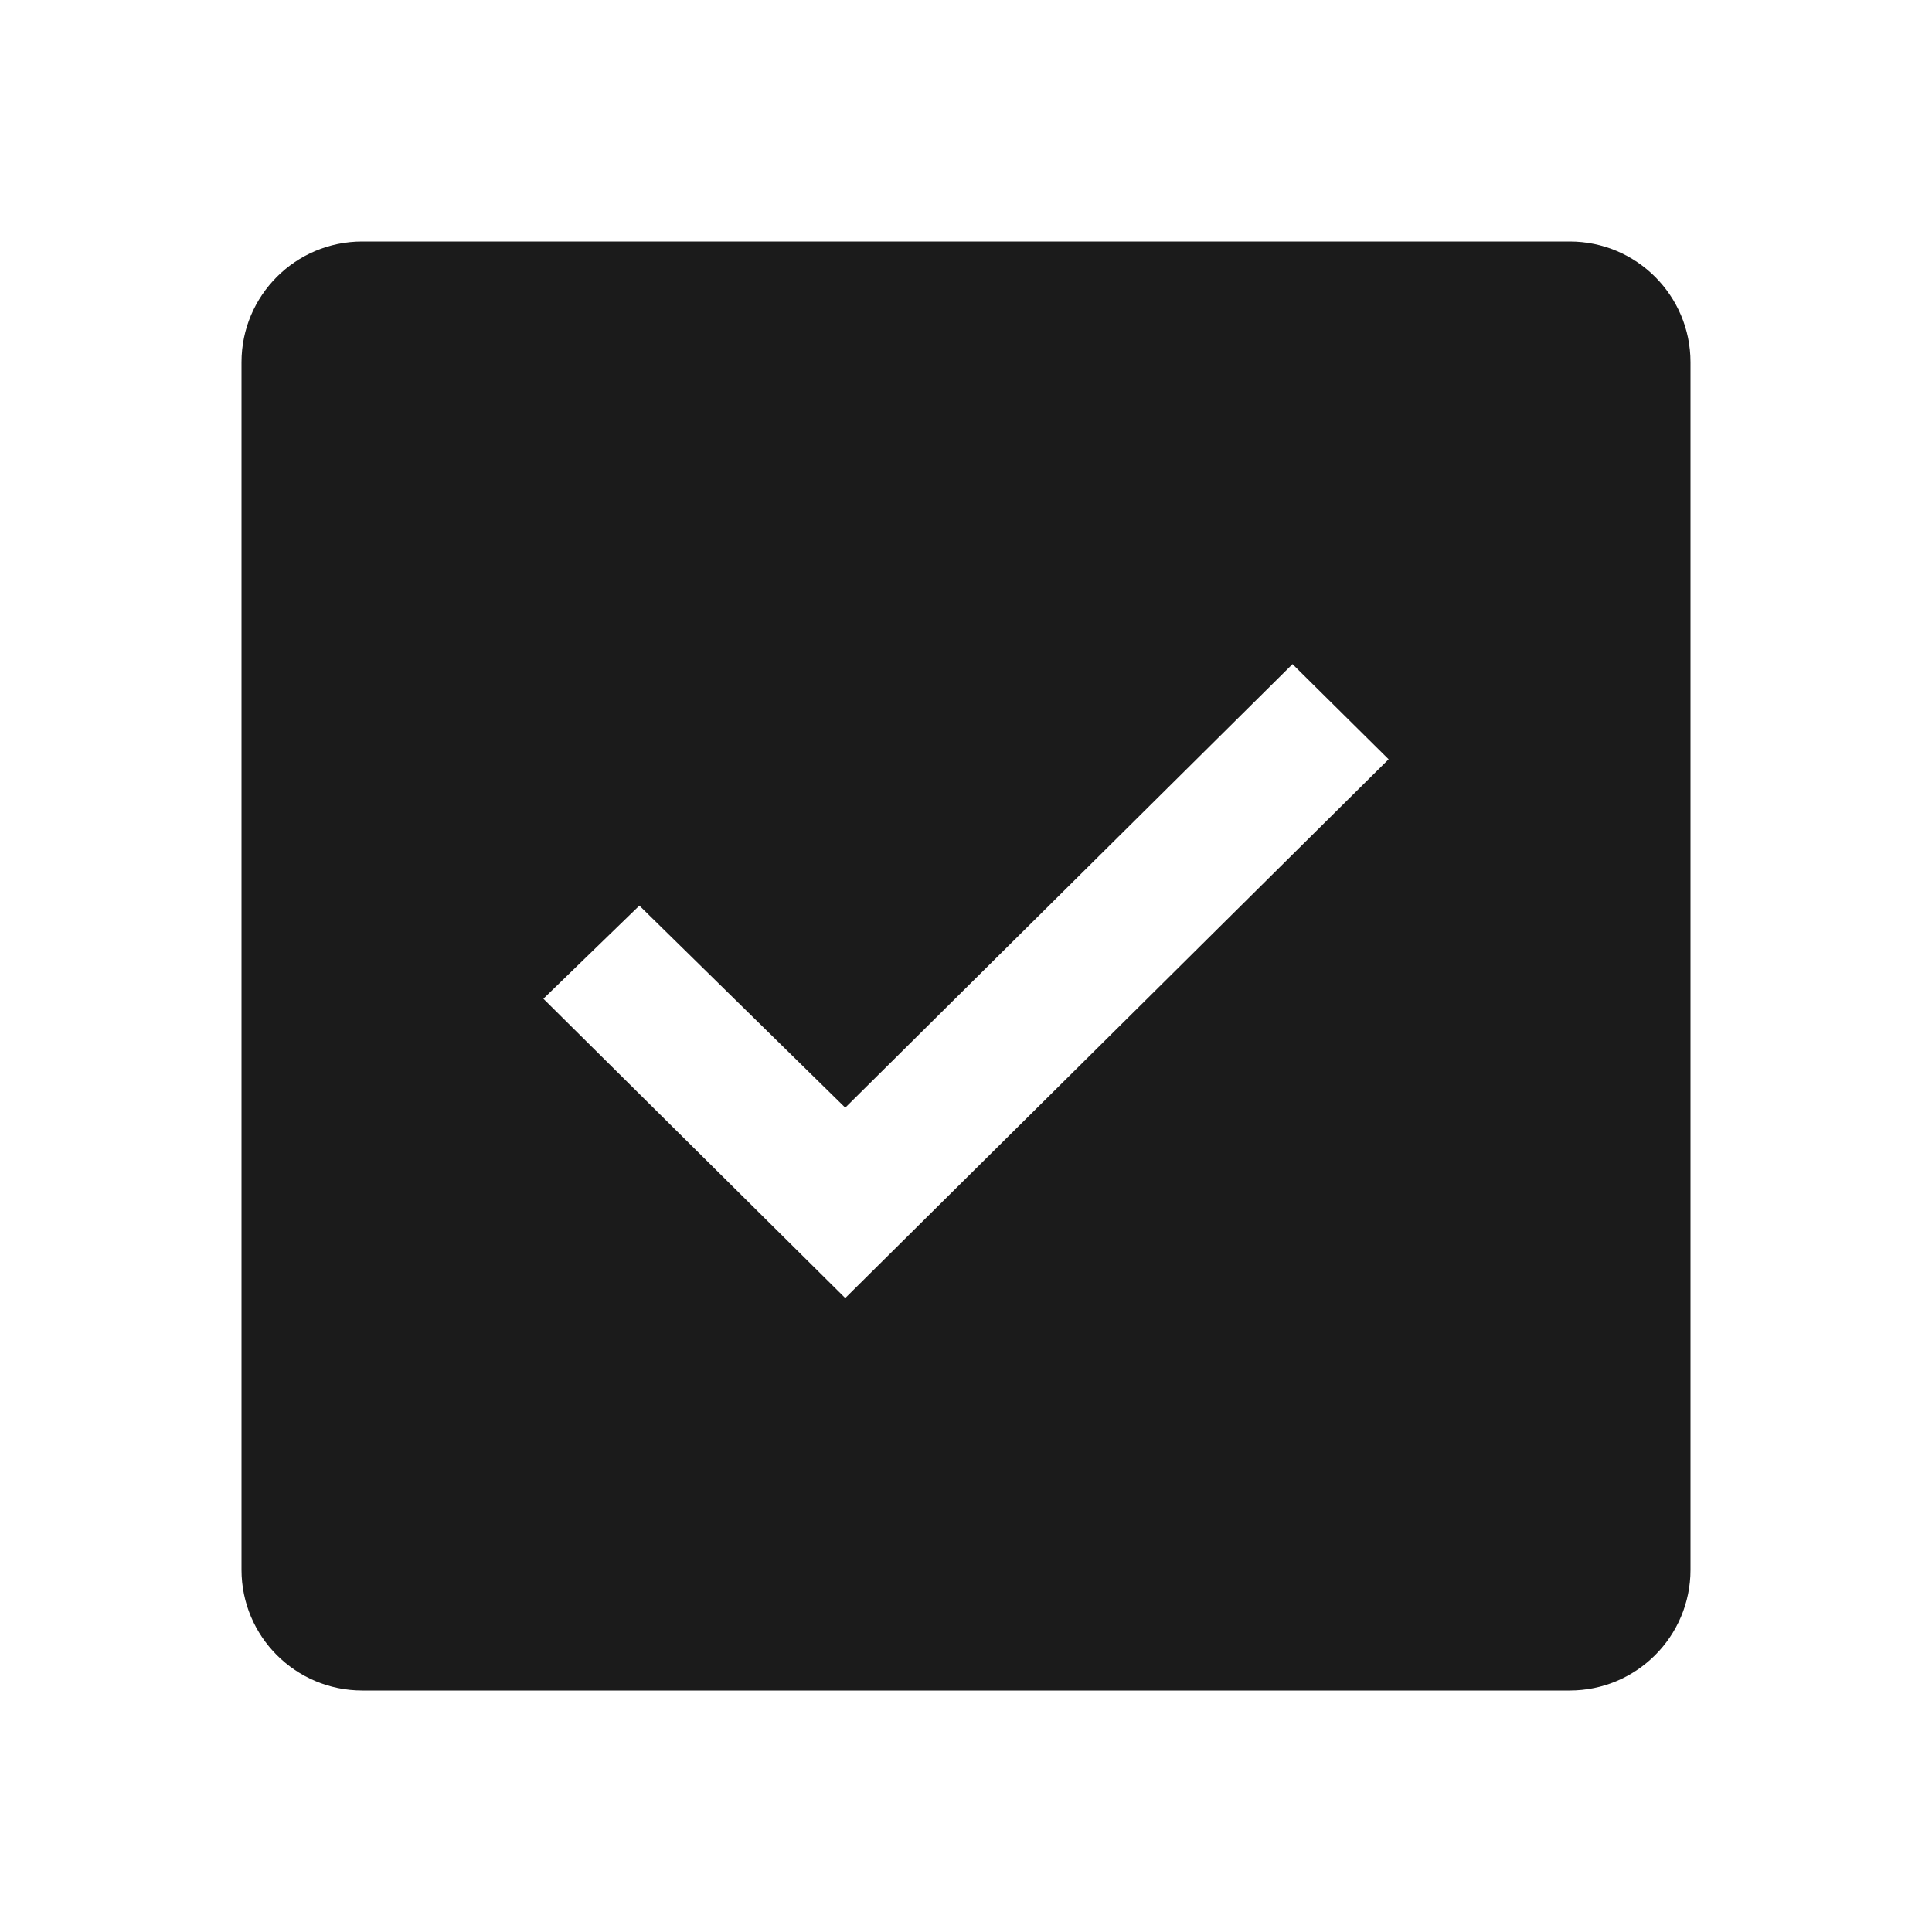
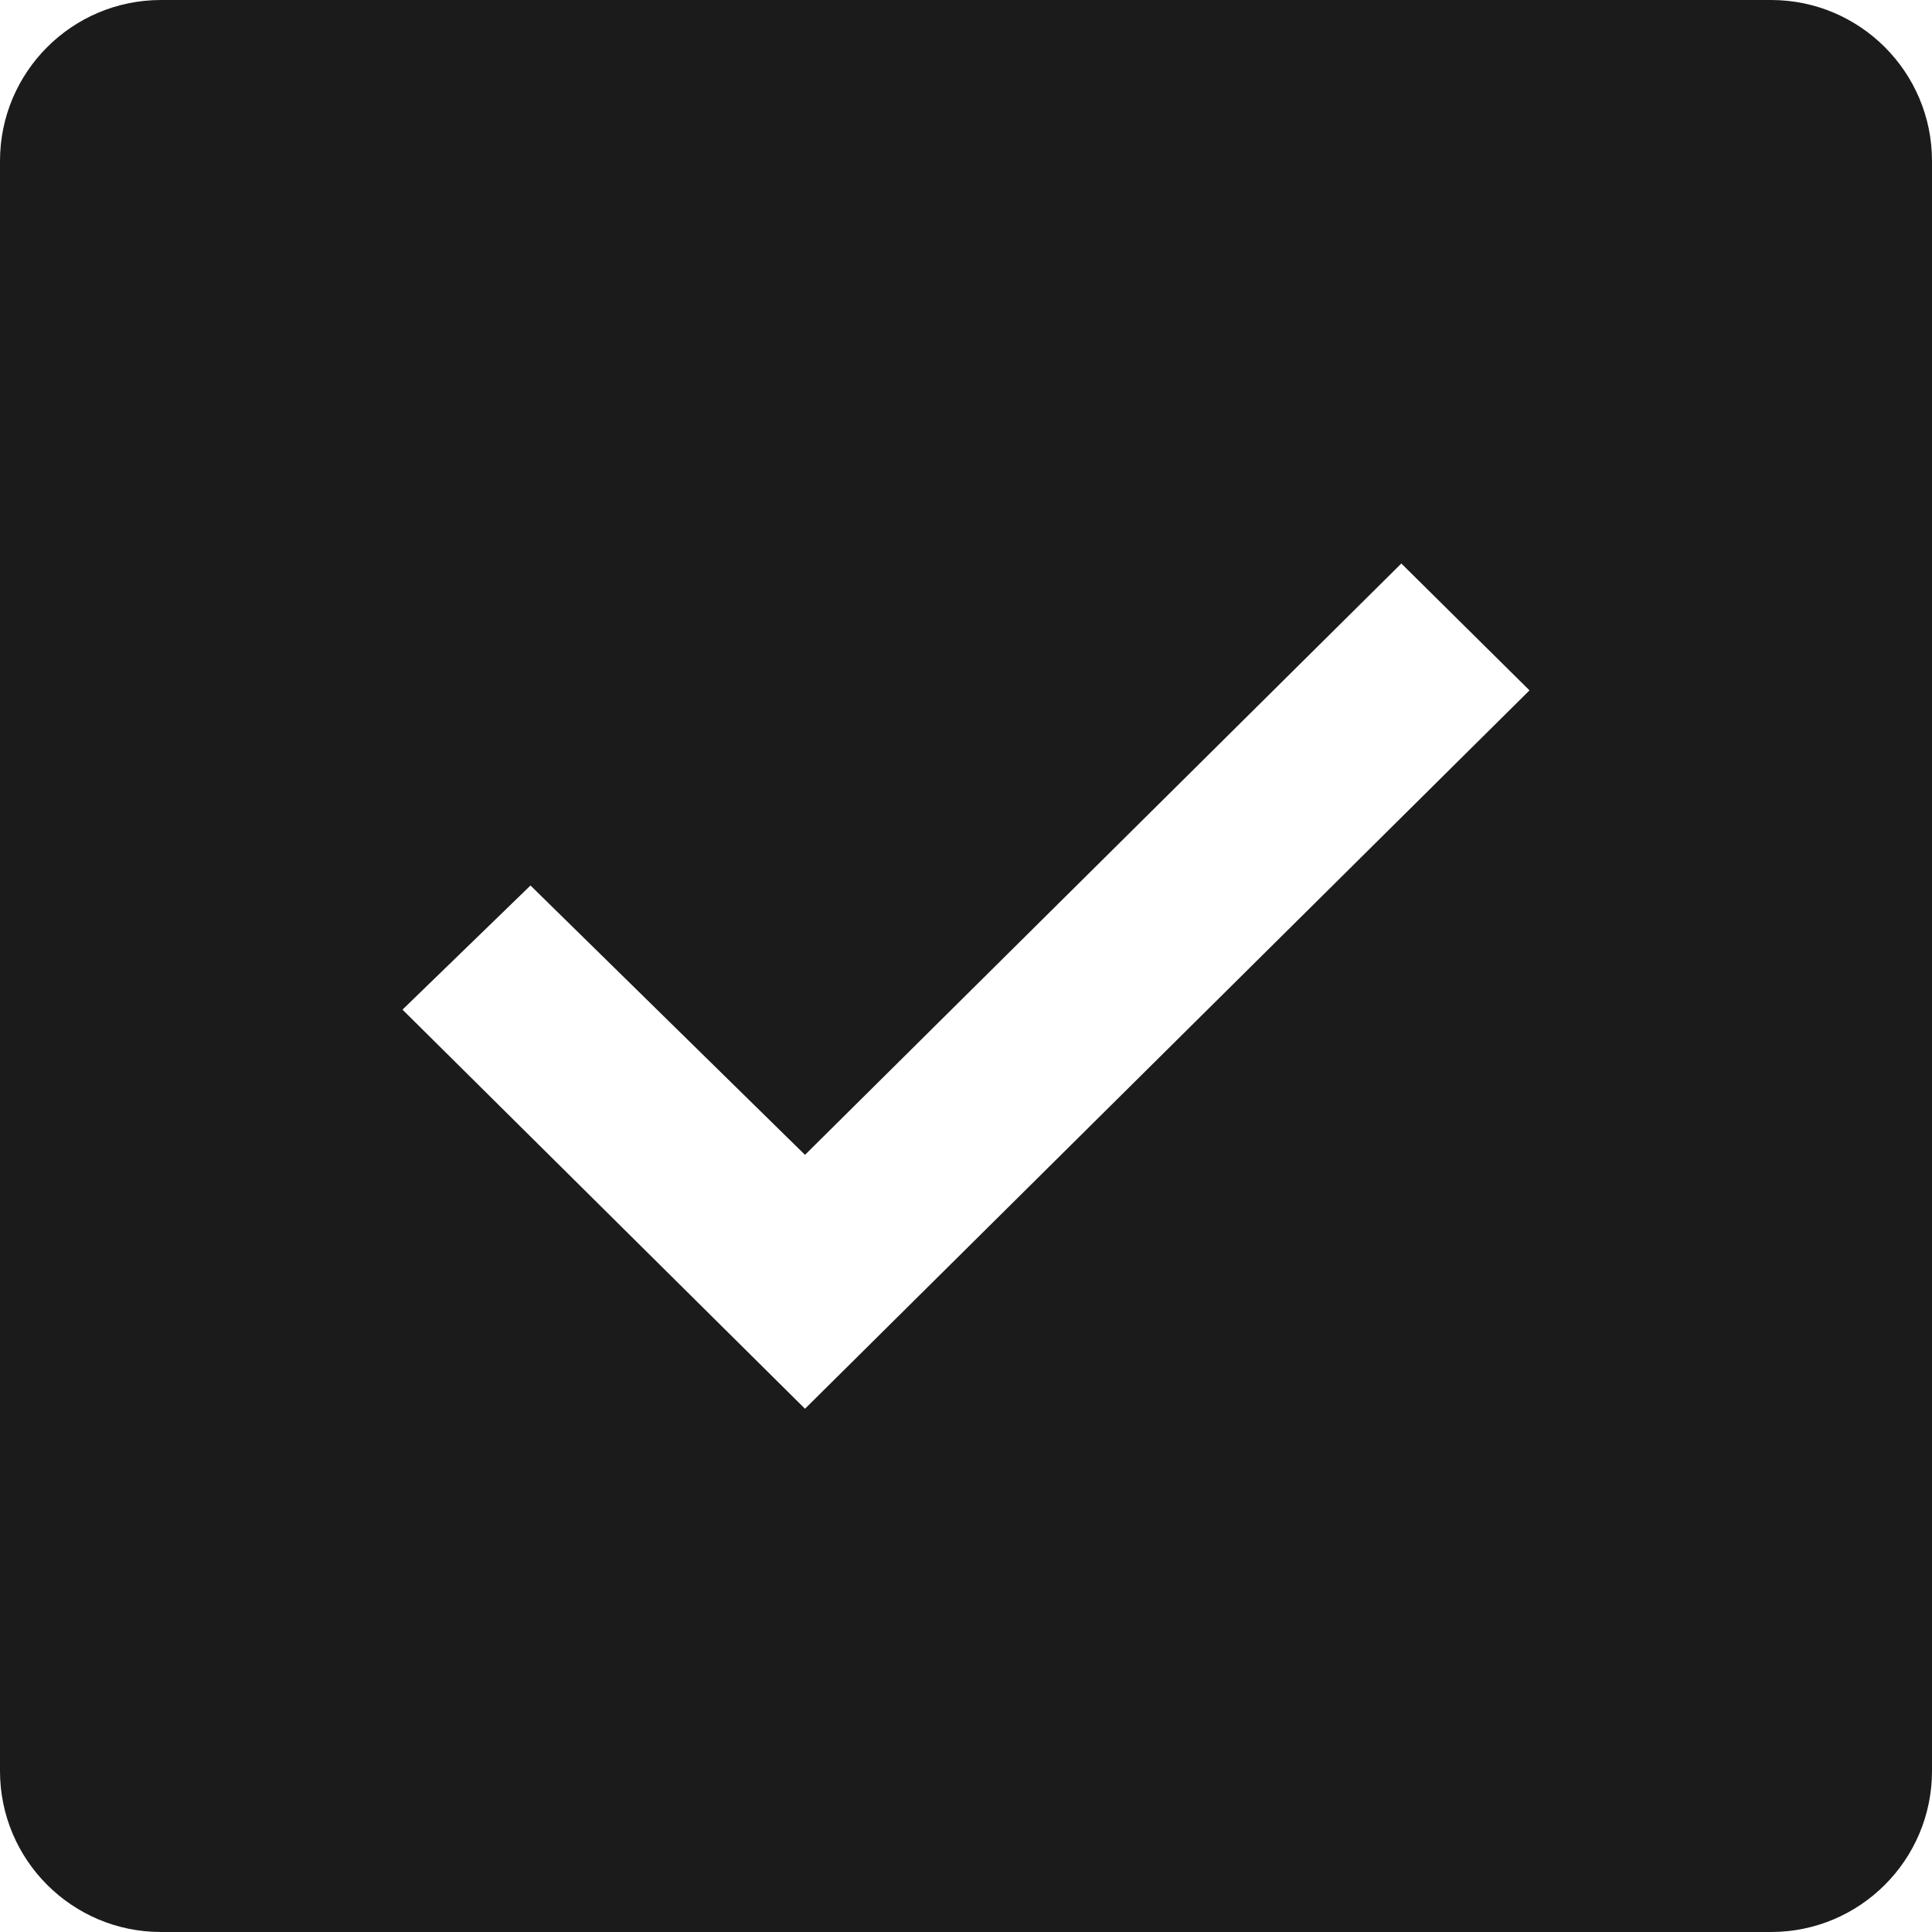
- <svg xmlns="http://www.w3.org/2000/svg" width="16" height="16" fill="none">
-   <path fill="#1B1B1B" d="M13 2H3a1 1 0 0 0-1 1v10a1 1 0 0 0 1 1h10a1 1 0 0 0 1-1V3a1 1 0 0 0-1-1Zm-6 8.75L4.5 8.271l.795-.771L7 9.173 10.704 5.5l.796.788L7 10.75Z" />
+ <svg xmlns="http://www.w3.org/2000/svg" width="12" height="12" viewBox="0 0 12 12" fill="none">
+   <path fill="#1B1B1B" d="M11 0H1a1 1 0 0 0-1 1v10a1 1 0 0 0 1 1h10a1 1 0 0 0 1-1V1a1 1 0 0 0-1-1Zm-6 8.75L2.5 6.271l.795-.771L5 7.173 8.704 3.5l.796.788L5 8.75Z" />
</svg>
